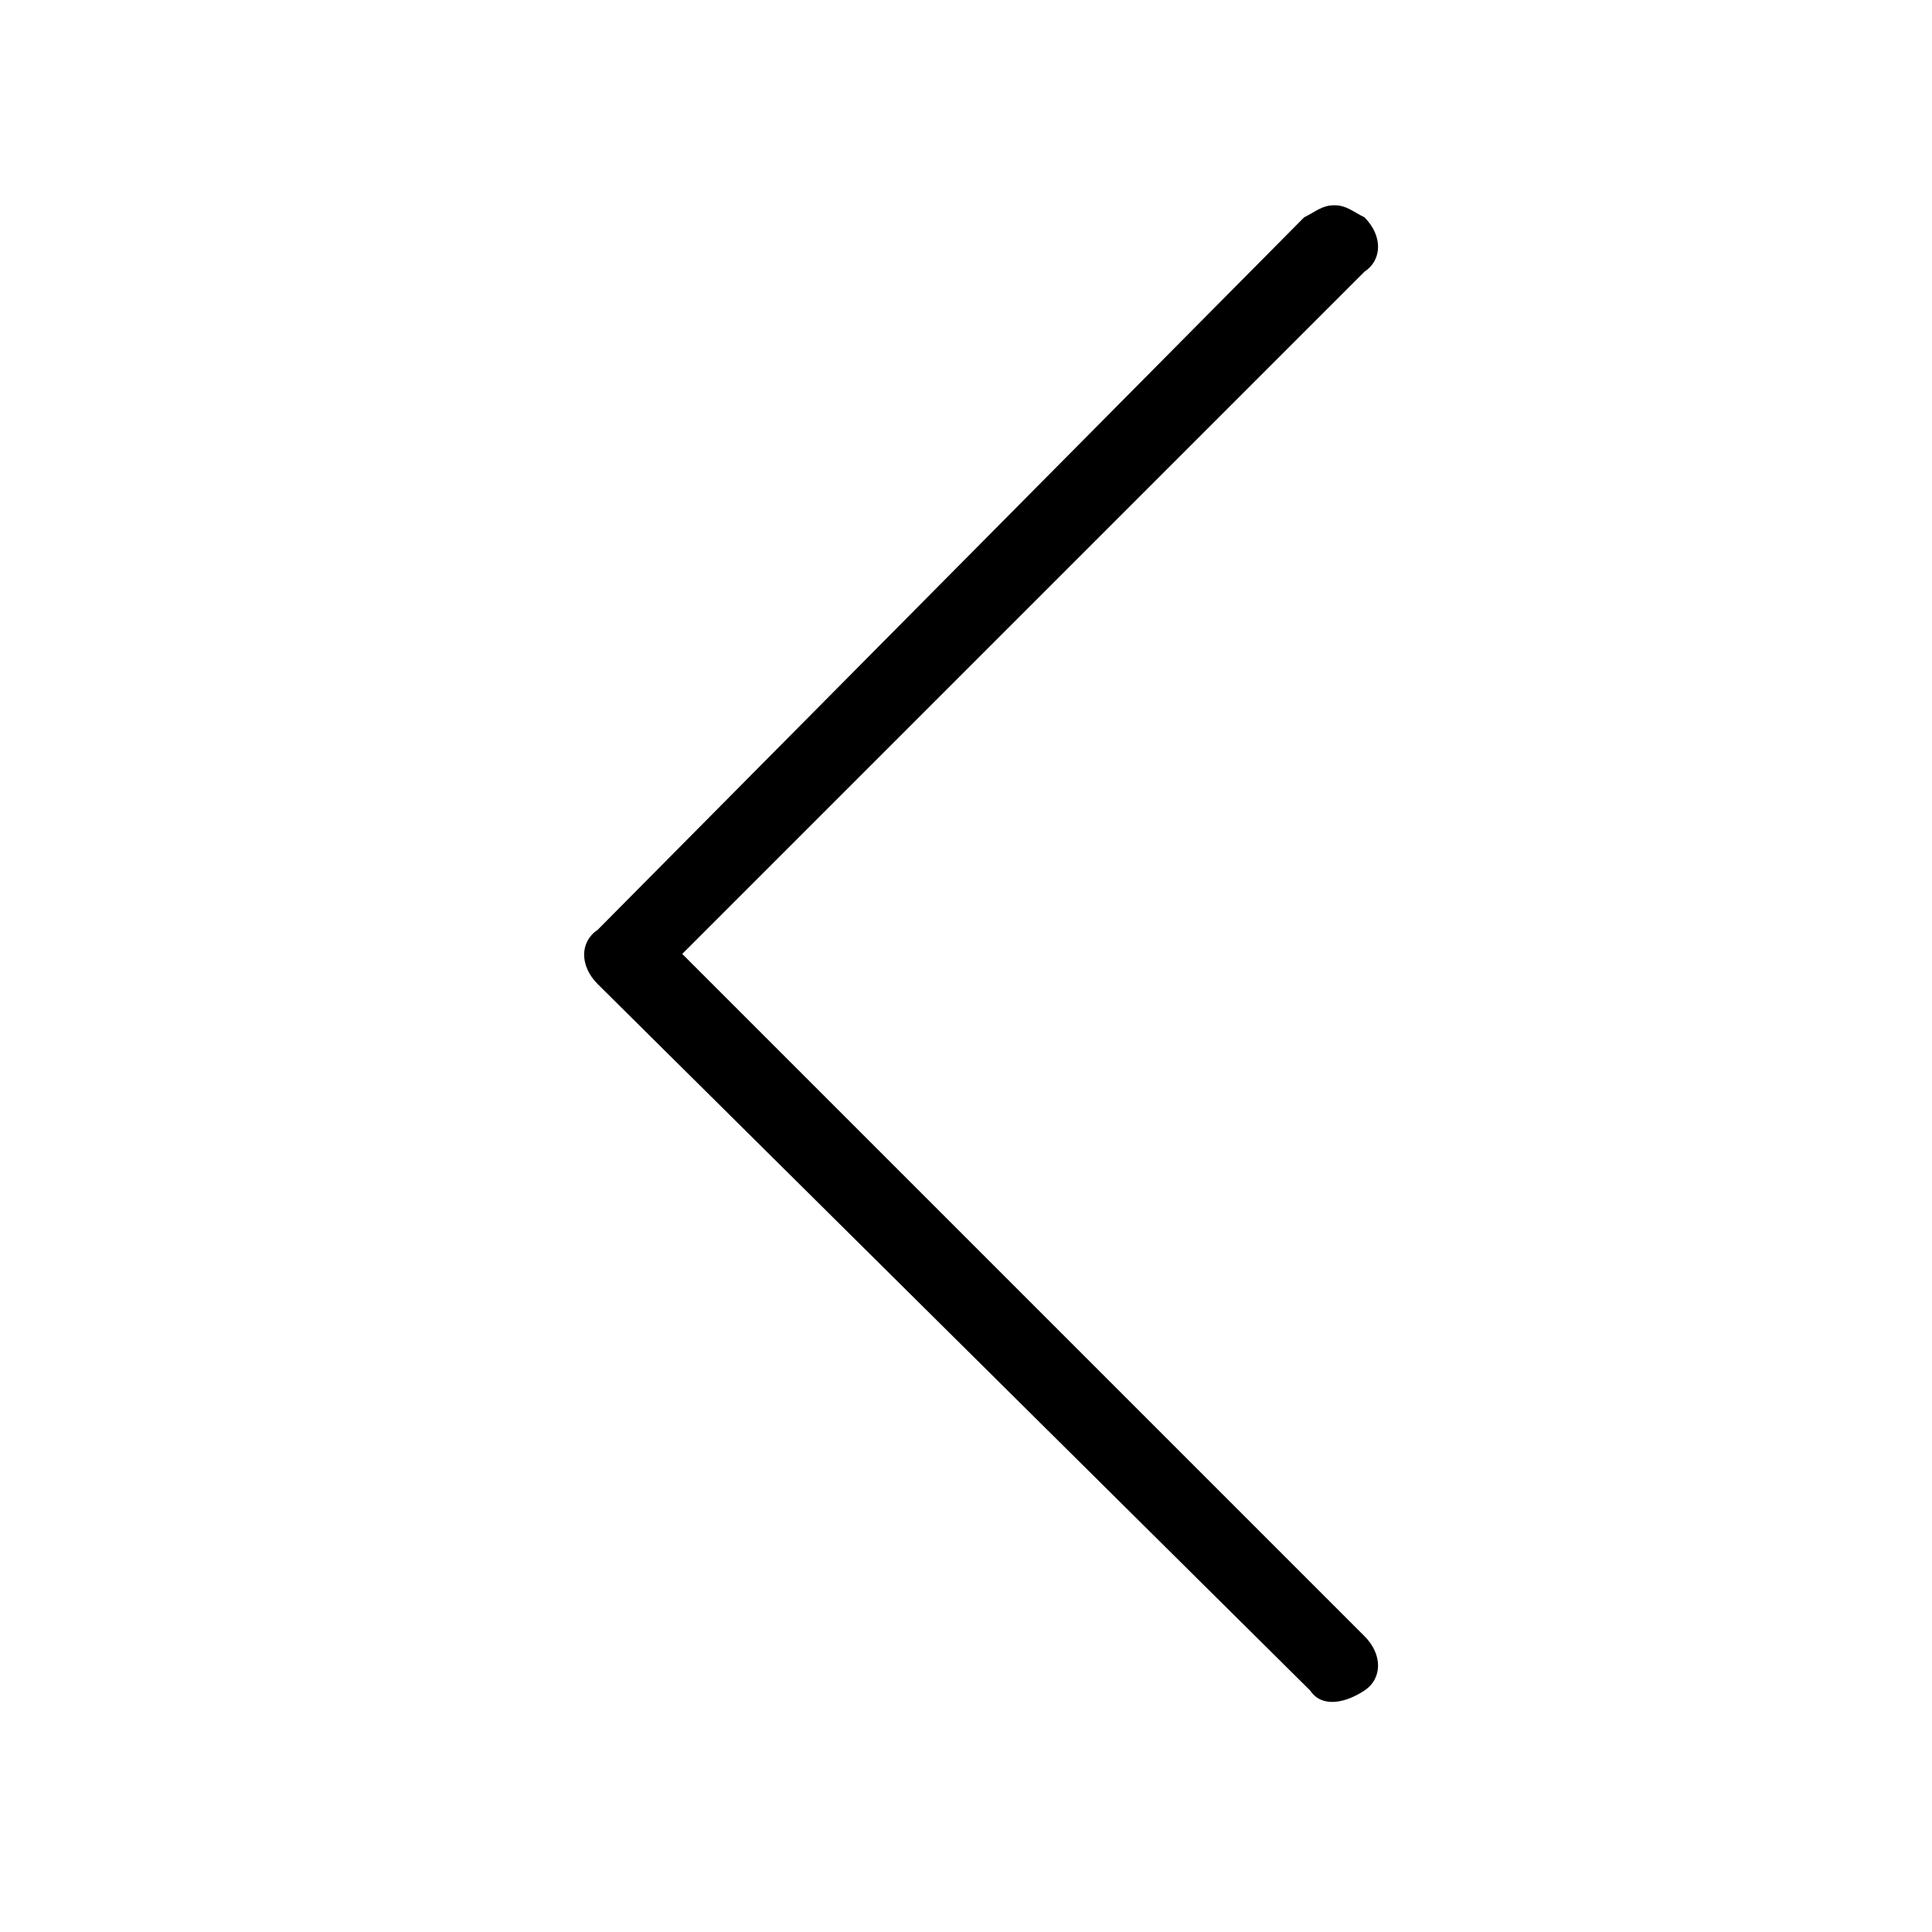
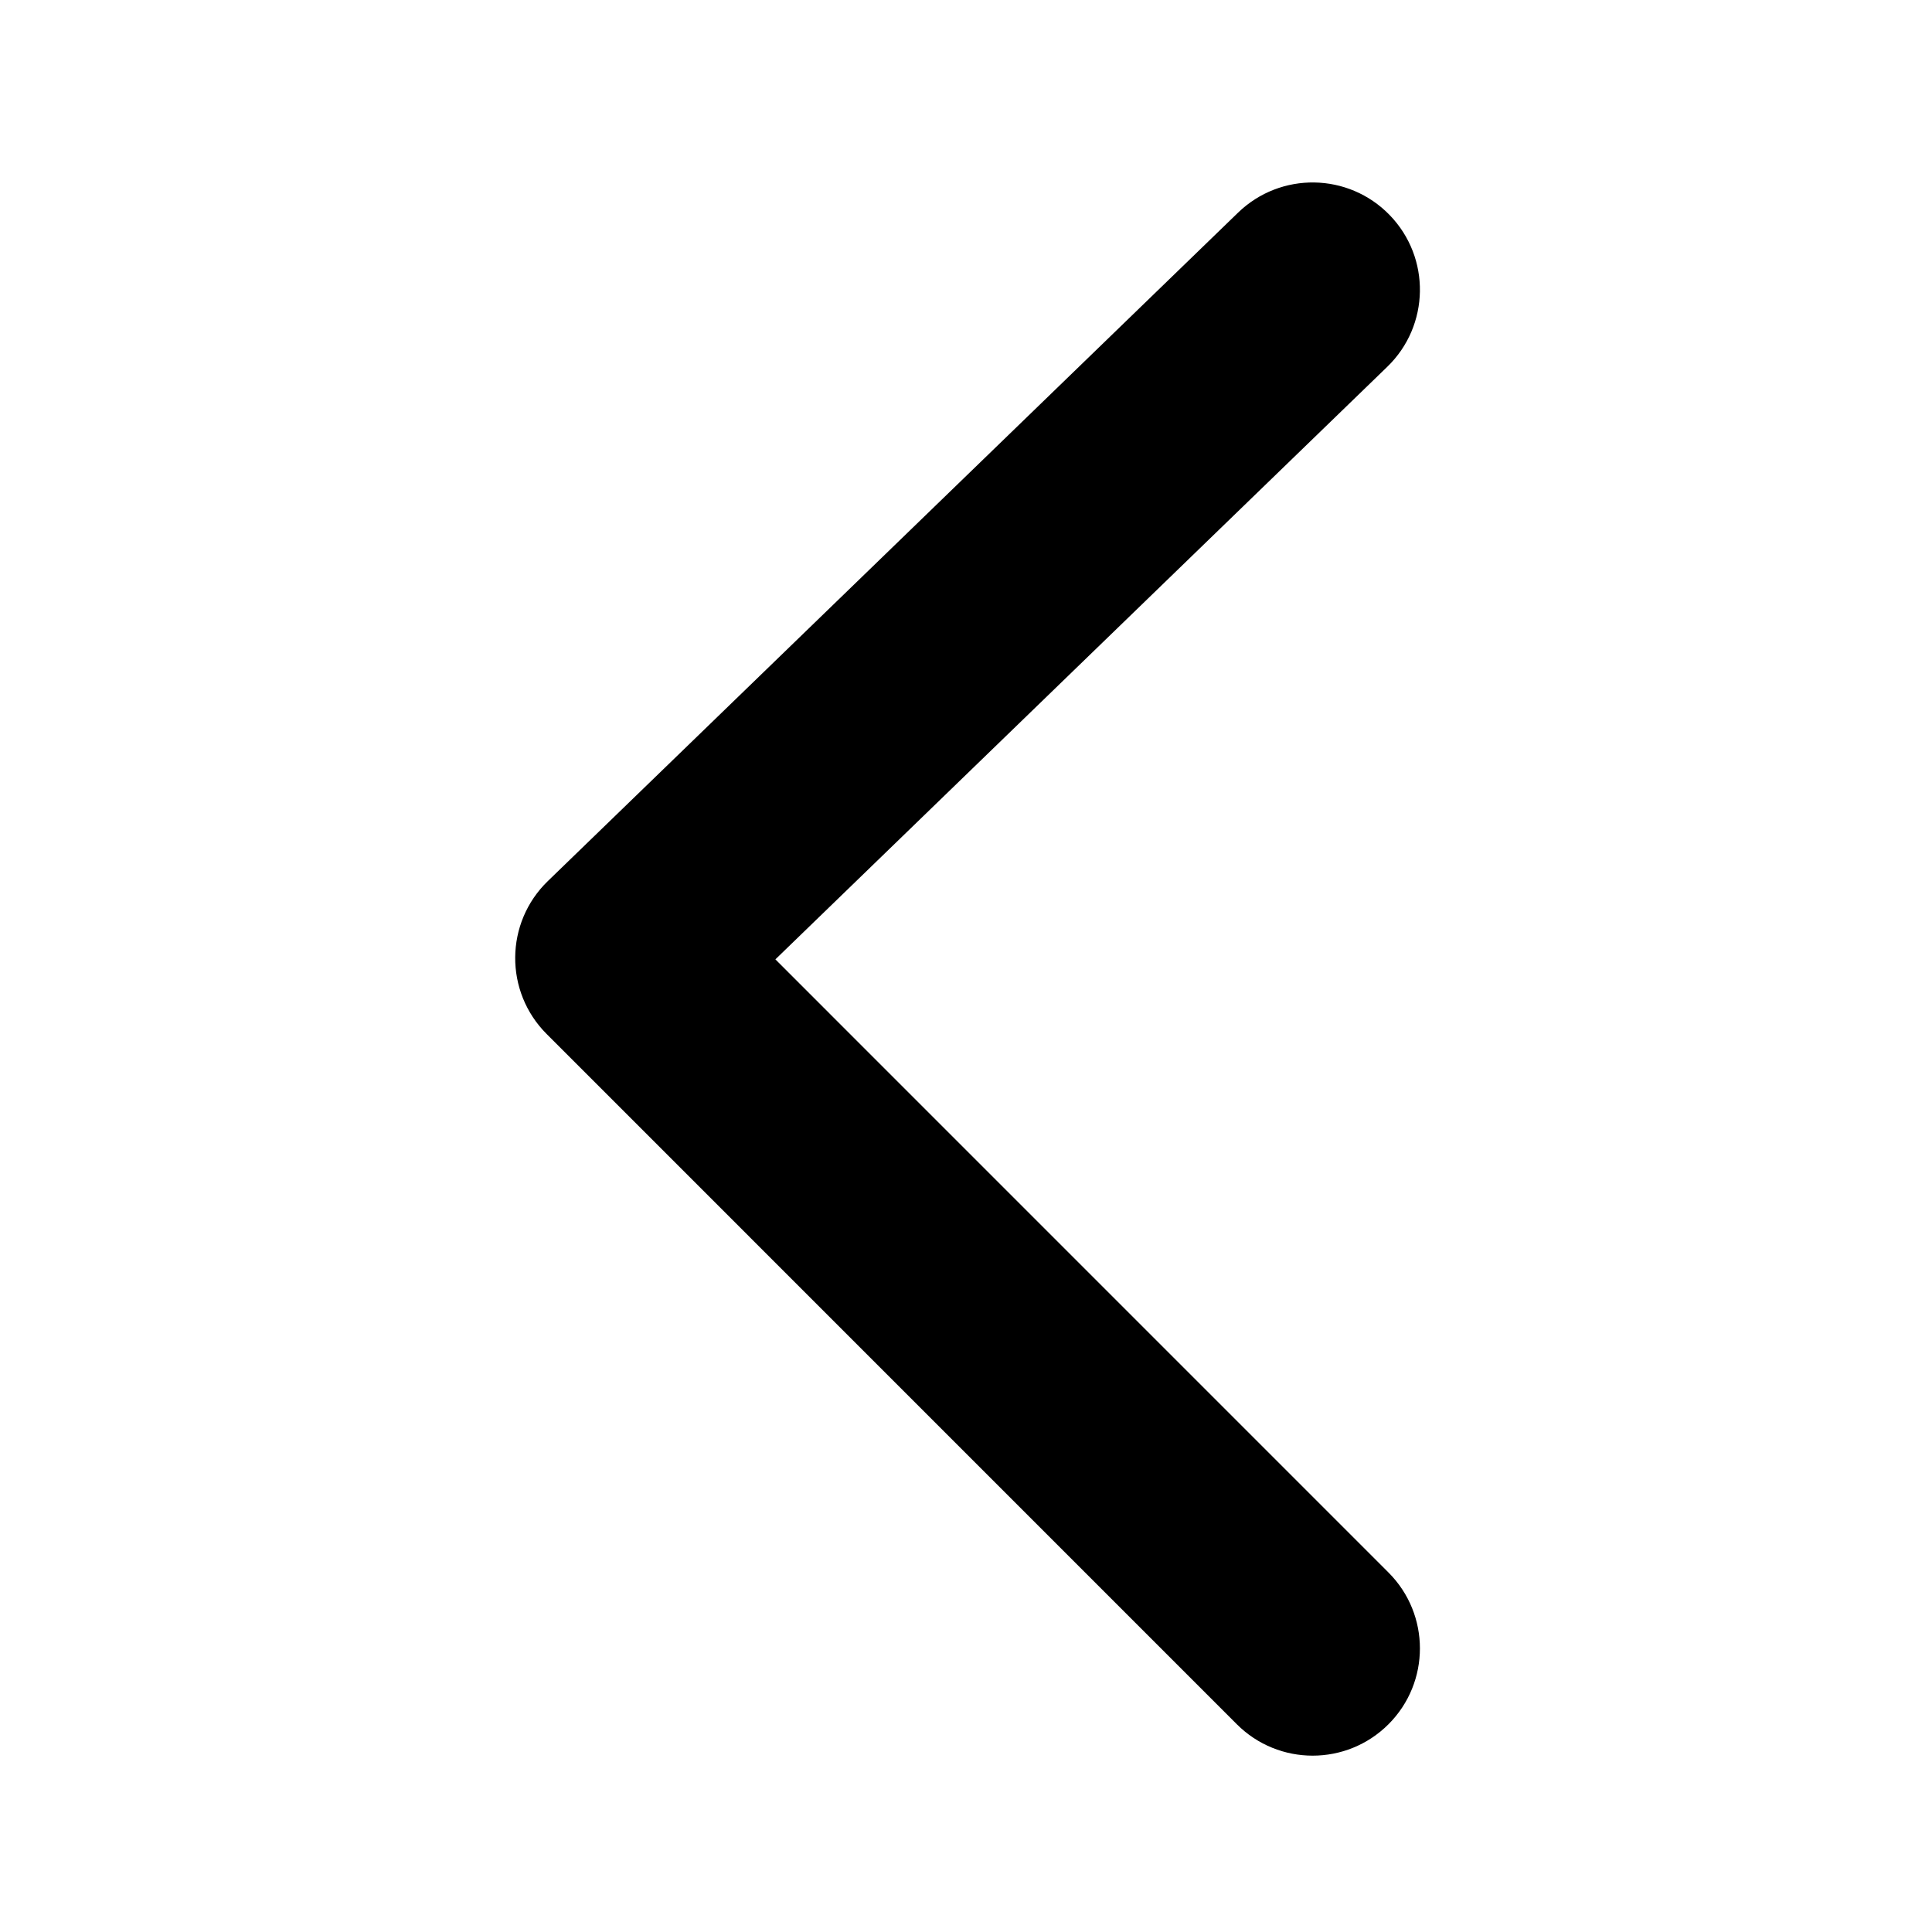
- <svg xmlns="http://www.w3.org/2000/svg" version="1.1" id="Capa_1" x="0px" y="0px" viewBox="0 0 32 32" style="enable-background:new 0 0 32 32;" xml:space="preserve">
-   <path d="M22.1,3.4c0.2,0,0.3,0.1,0.5,0.2c0.3,0.3,0.3,0.7,0,0.9L11.3,15.8l11.3,11.3c0.3,0.3,0.3,0.7,0,0.9s-0.7,0.3-0.9,0L9.9,16.3  c-0.3-0.3-0.3-0.7,0-0.9L21.6,3.6C21.8,3.5,21.9,3.4,22.1,3.4L22.1,3.4z" />
+ <svg xmlns="http://www.w3.org/2000/svg" width="180px" height="180px" viewBox="0 0 180 180" version="1.1">
+   <defs />
+   <g id="iconos" stroke="none" stroke-width="1" fill="none" fill-rule="evenodd">
+     <g id="chevron-left" fill-rule="nonzero" fill="#000000">
+       <path d="M146.37,129.504 C150.273,133.406 156.601,133.406 160.504,129.503 C164.406,125.6 164.406,119.272 160.503,115.37 L96.194,51.067 C92.246,47.12 85.831,47.171 81.948,51.181 L19.675,115.484 C15.835,119.449 15.937,125.776 19.902,129.616 C23.867,133.456 30.194,133.354 34.033,129.389 L89.242,72.381 L146.37,129.504 Z" id="Path-23" transform="translate(90.14539, 90.28516) scale(1, -1) rotate(-90) translate(-90.14539, -90.28516) " />
+     </g>
+   </g>
</svg>
